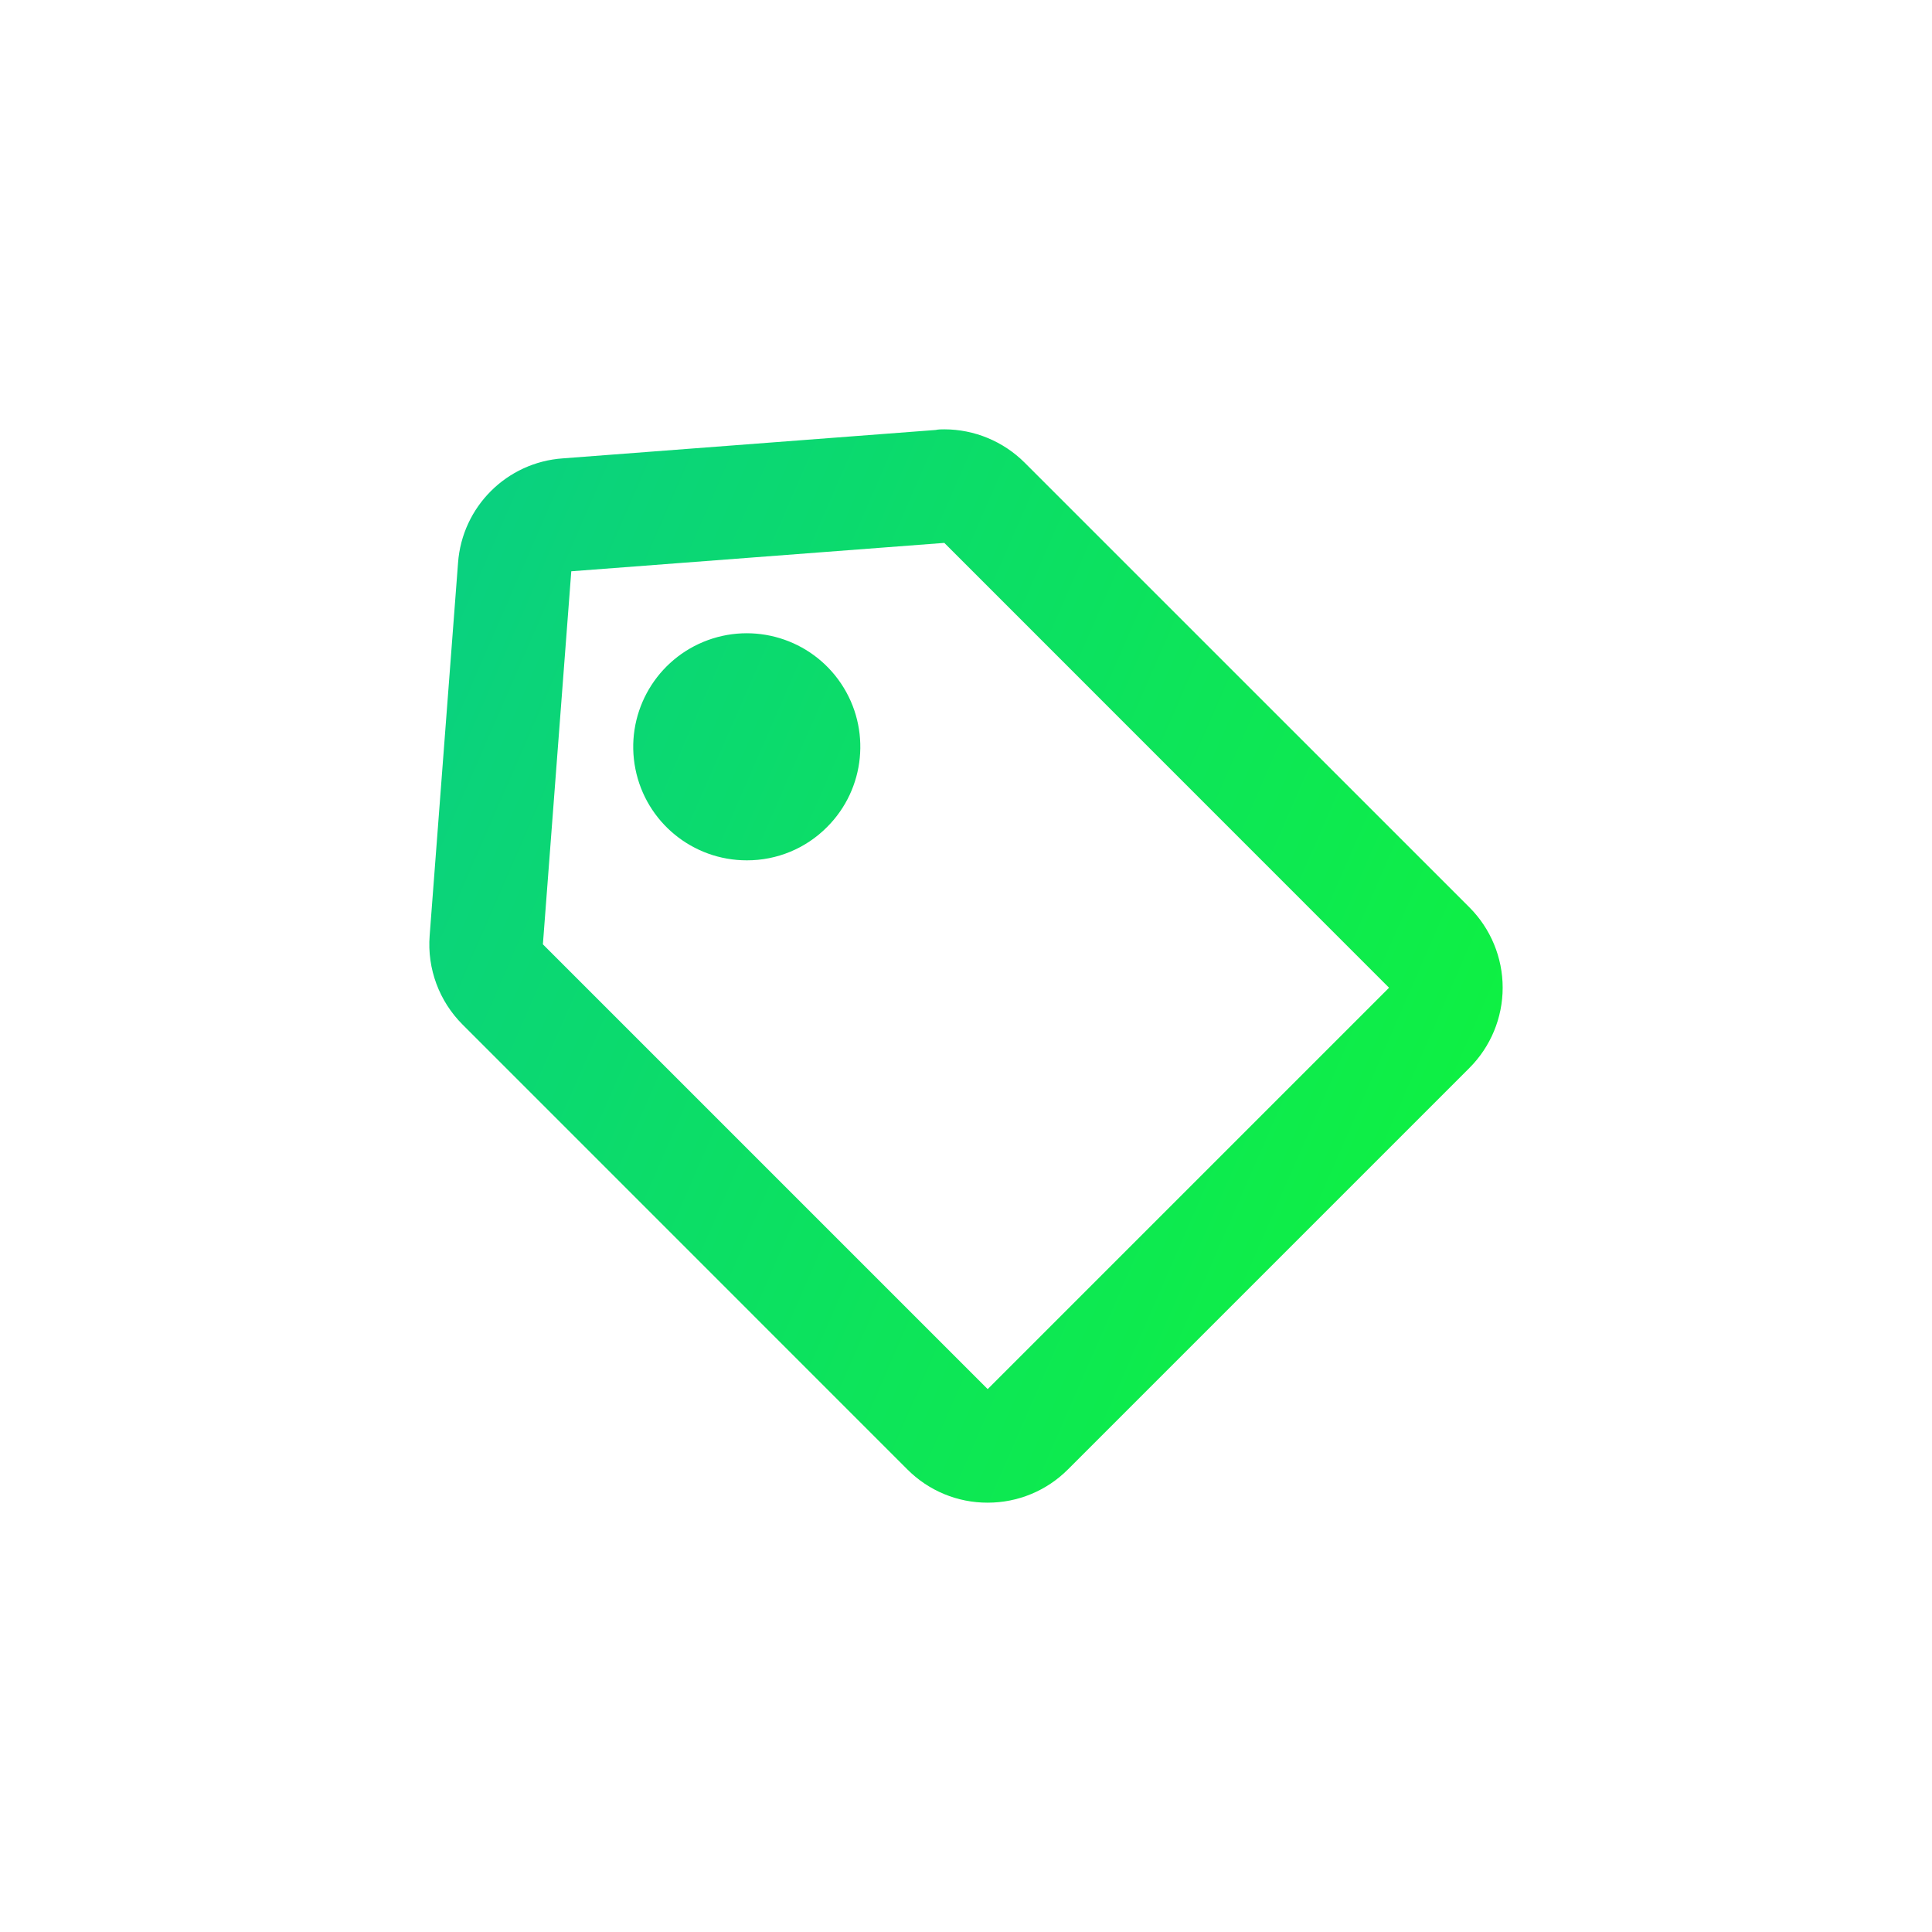
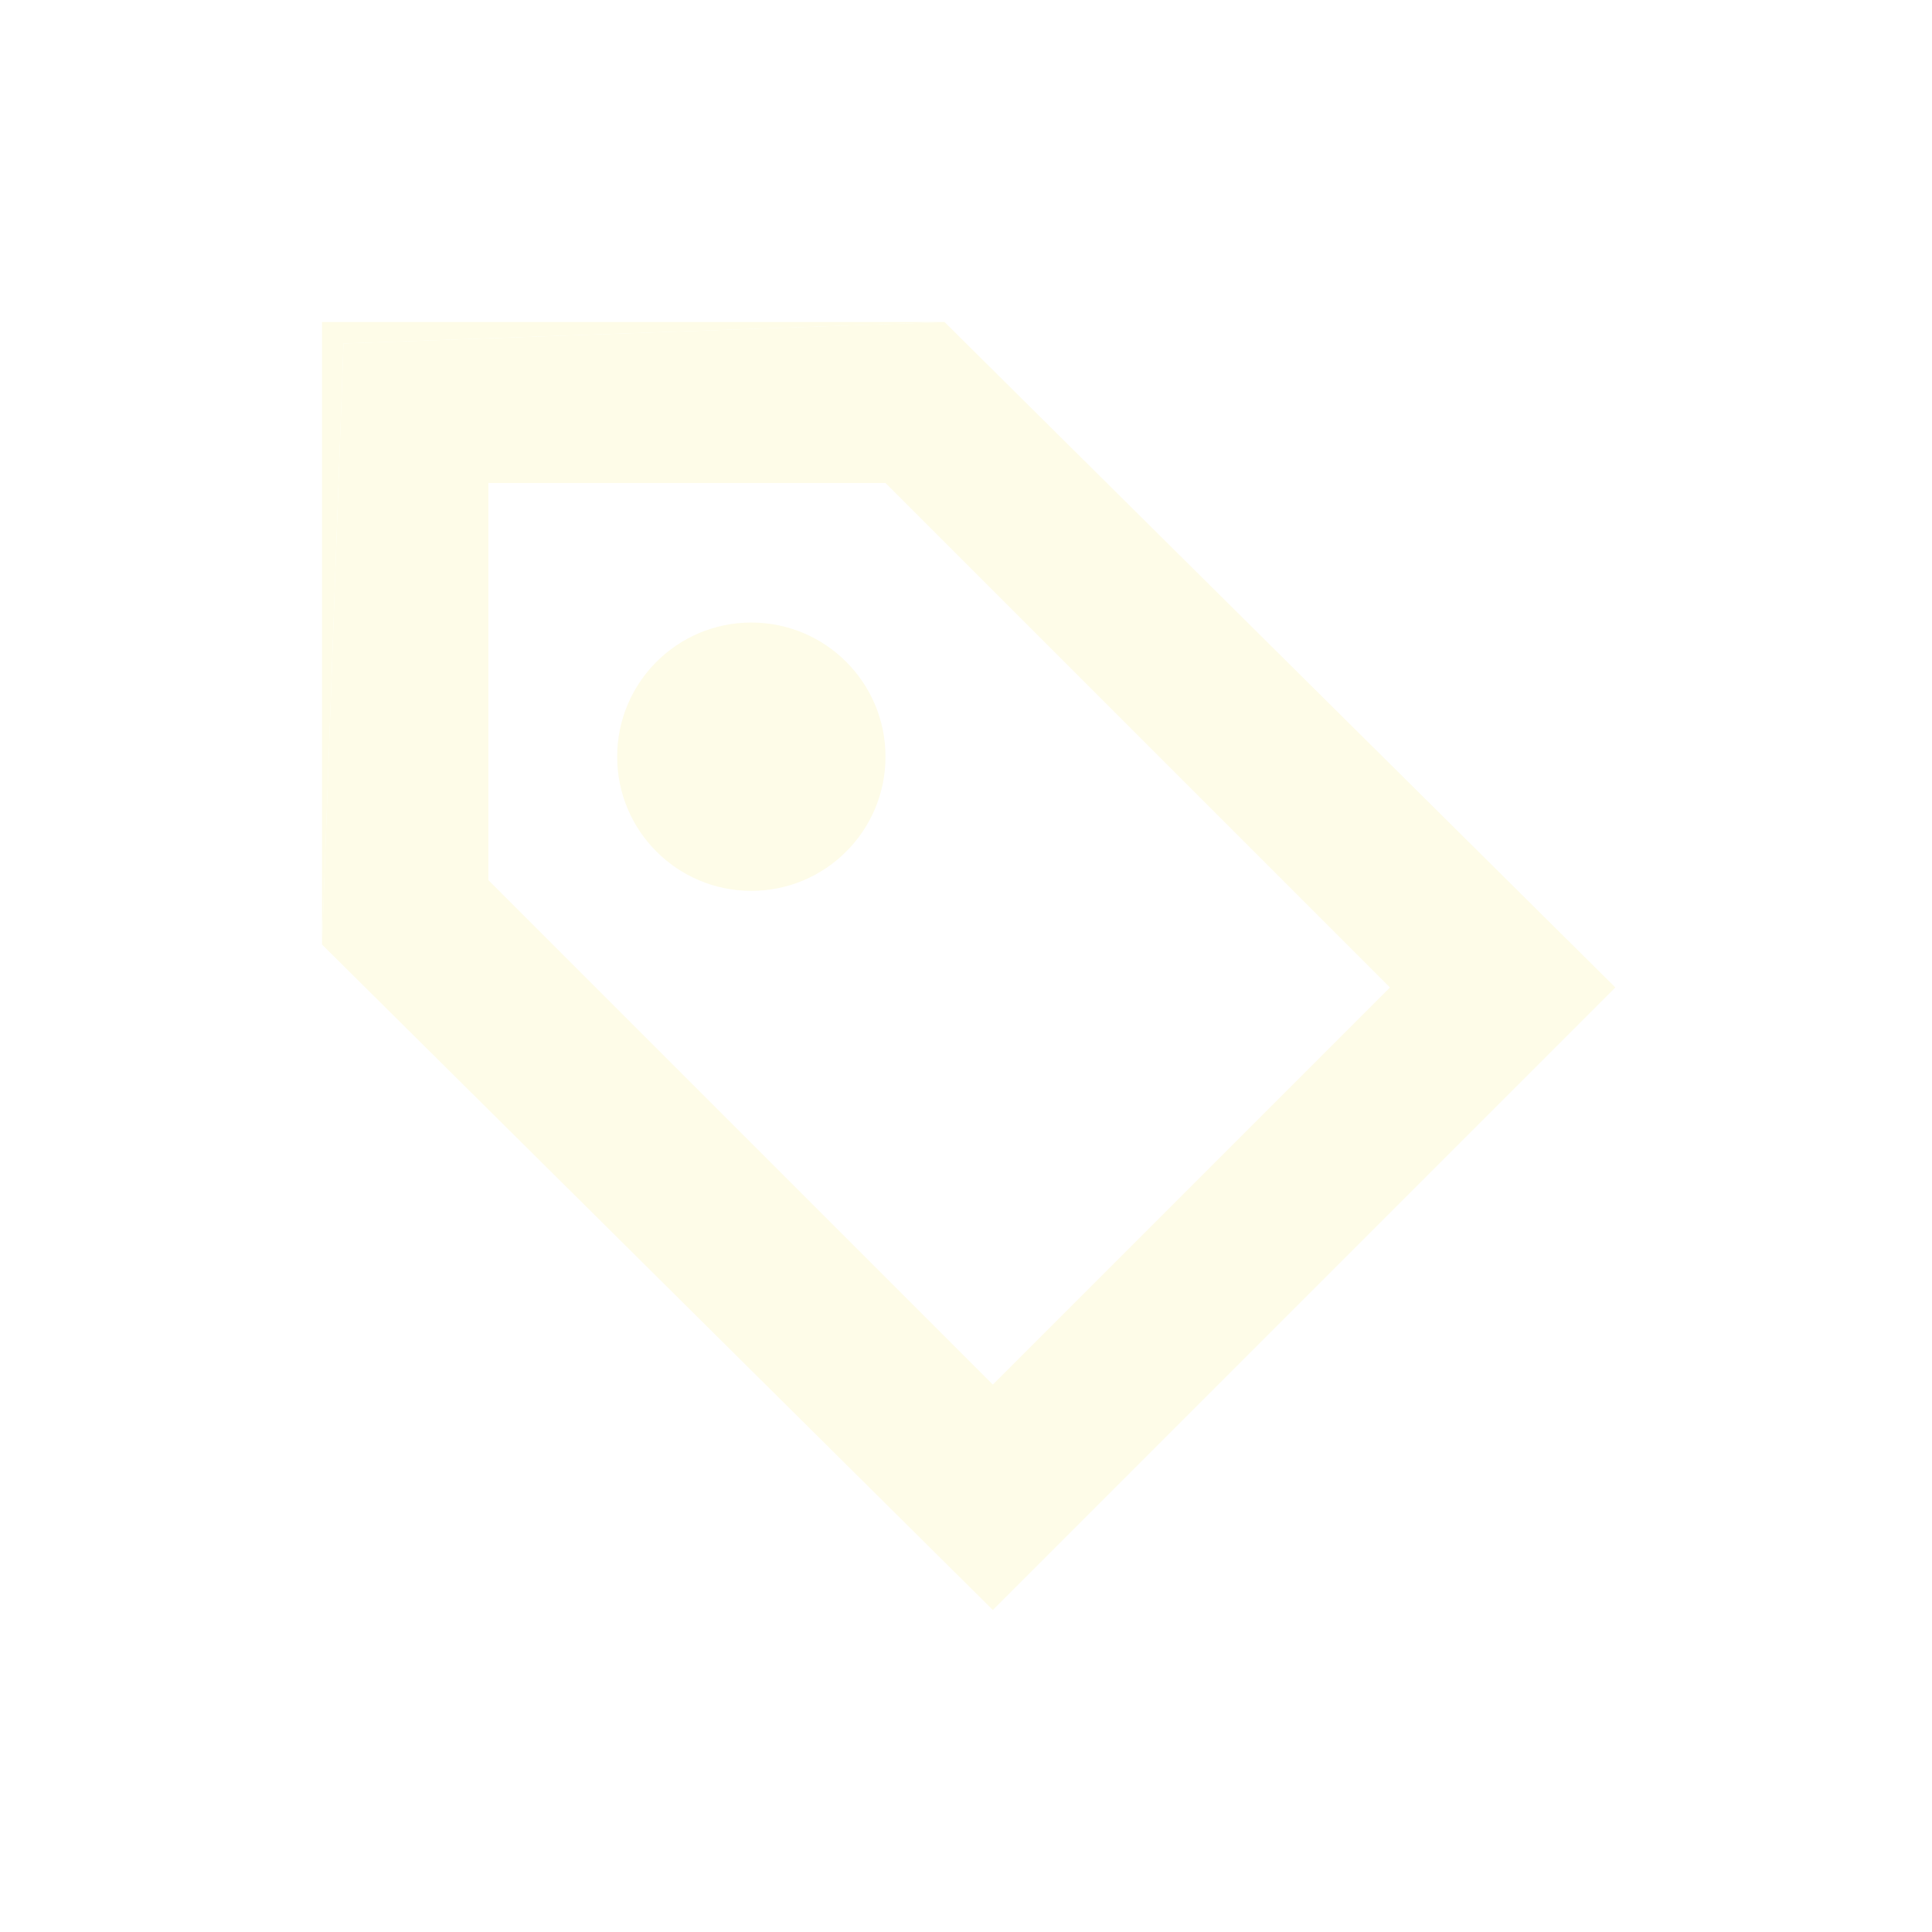
- <svg xmlns="http://www.w3.org/2000/svg" width="36" height="36" viewBox="0 0 36 36" fill="none">
-   <path d="M18.404 28C17.842 28.002 17.303 27.778 16.907 27.38L8.62 19.092C8.183 18.656 7.958 18.05 8.006 17.434L8.535 10.488C8.611 9.443 9.443 8.613 10.488 8.541L17.434 8.012C17.488 8 17.543 8 17.597 8C18.157 8.001 18.695 8.224 19.092 8.62L27.38 16.907C27.777 17.304 28 17.842 28 18.404C28 18.965 27.777 19.503 27.38 19.9L19.9 27.38C19.504 27.778 18.965 28.001 18.404 28ZM17.596 10.116L10.645 10.645L10.116 17.596L18.404 25.884L25.883 18.405L17.596 10.116ZM13.916 16.031C12.906 16.032 12.037 15.319 11.84 14.329C11.643 13.339 12.173 12.348 13.105 11.961C14.038 11.575 15.113 11.901 15.674 12.74C16.235 13.579 16.125 14.698 15.411 15.411C15.016 15.809 14.477 16.033 13.916 16.031Z" fill="url(#paint0_linear)" />
-   <defs>
-     <linearGradient id="paint0_linear" x1="8.798" y1="6.795" x2="38.639" y2="19.807" gradientUnits="userSpaceOnUse">
-       <stop stop-color="#0ACF83" />
-       <stop offset="1" stop-color="#10FF26" />
-     </linearGradient>
-   </defs>
+ <svg xmlns="http://www.w3.org/2000/svg" version="1.1" id="Layer_1" x="0px" y="0px" viewBox="0 0 36 36" style="enable-background:new 0 0 36 36;" xml:space="preserve">
+   <style type="text/css">
+ 	.st0{fill:#FEFCE8;}
+ </style>
+   <g>
+     <polygon class="st0" points="17.6,6 6,6 6,17.6 6.4,6.4  " />
+     <path class="st0" d="M17.6,6L6.4,6.4L6,17.6L18.5,30l11.6-11.6L17.6,6z M9.1,16.4V9h7.4l9.4,9.4l-7.4,7.4L9.1,16.4z" />
+     <circle class="st0" cx="14" cy="14.1" r="2.5" />
+   </g>
</svg>
